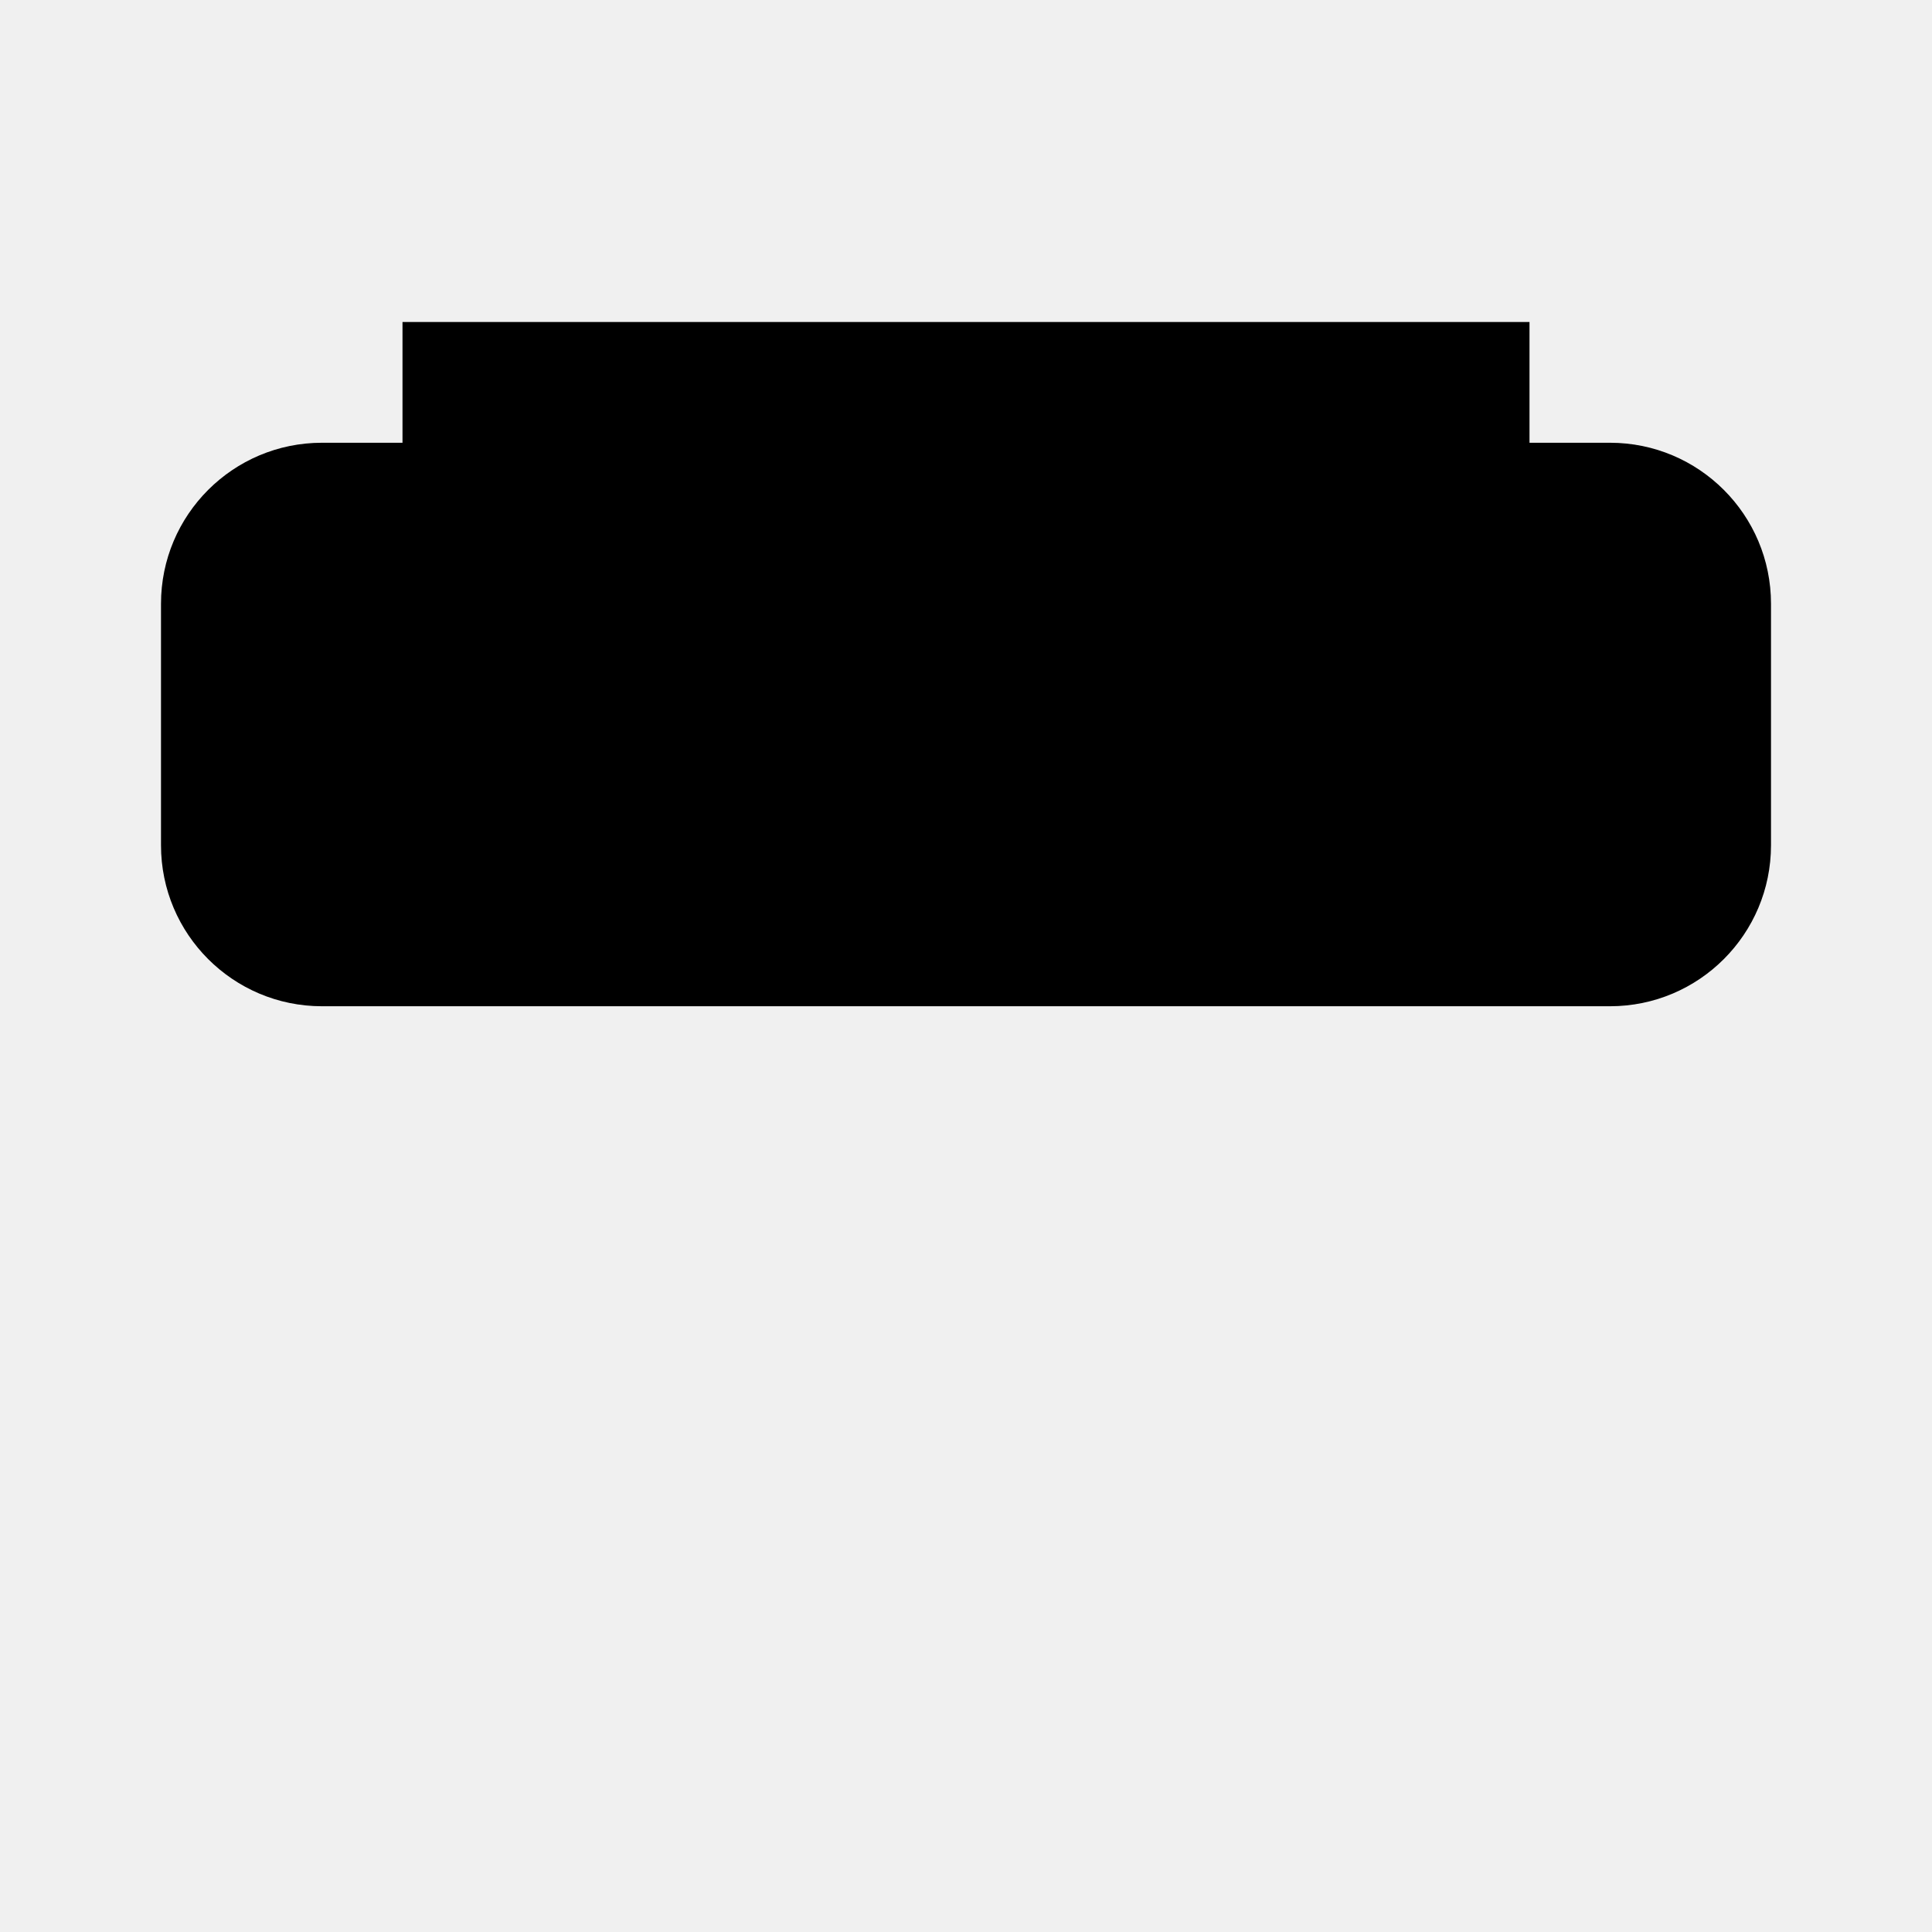
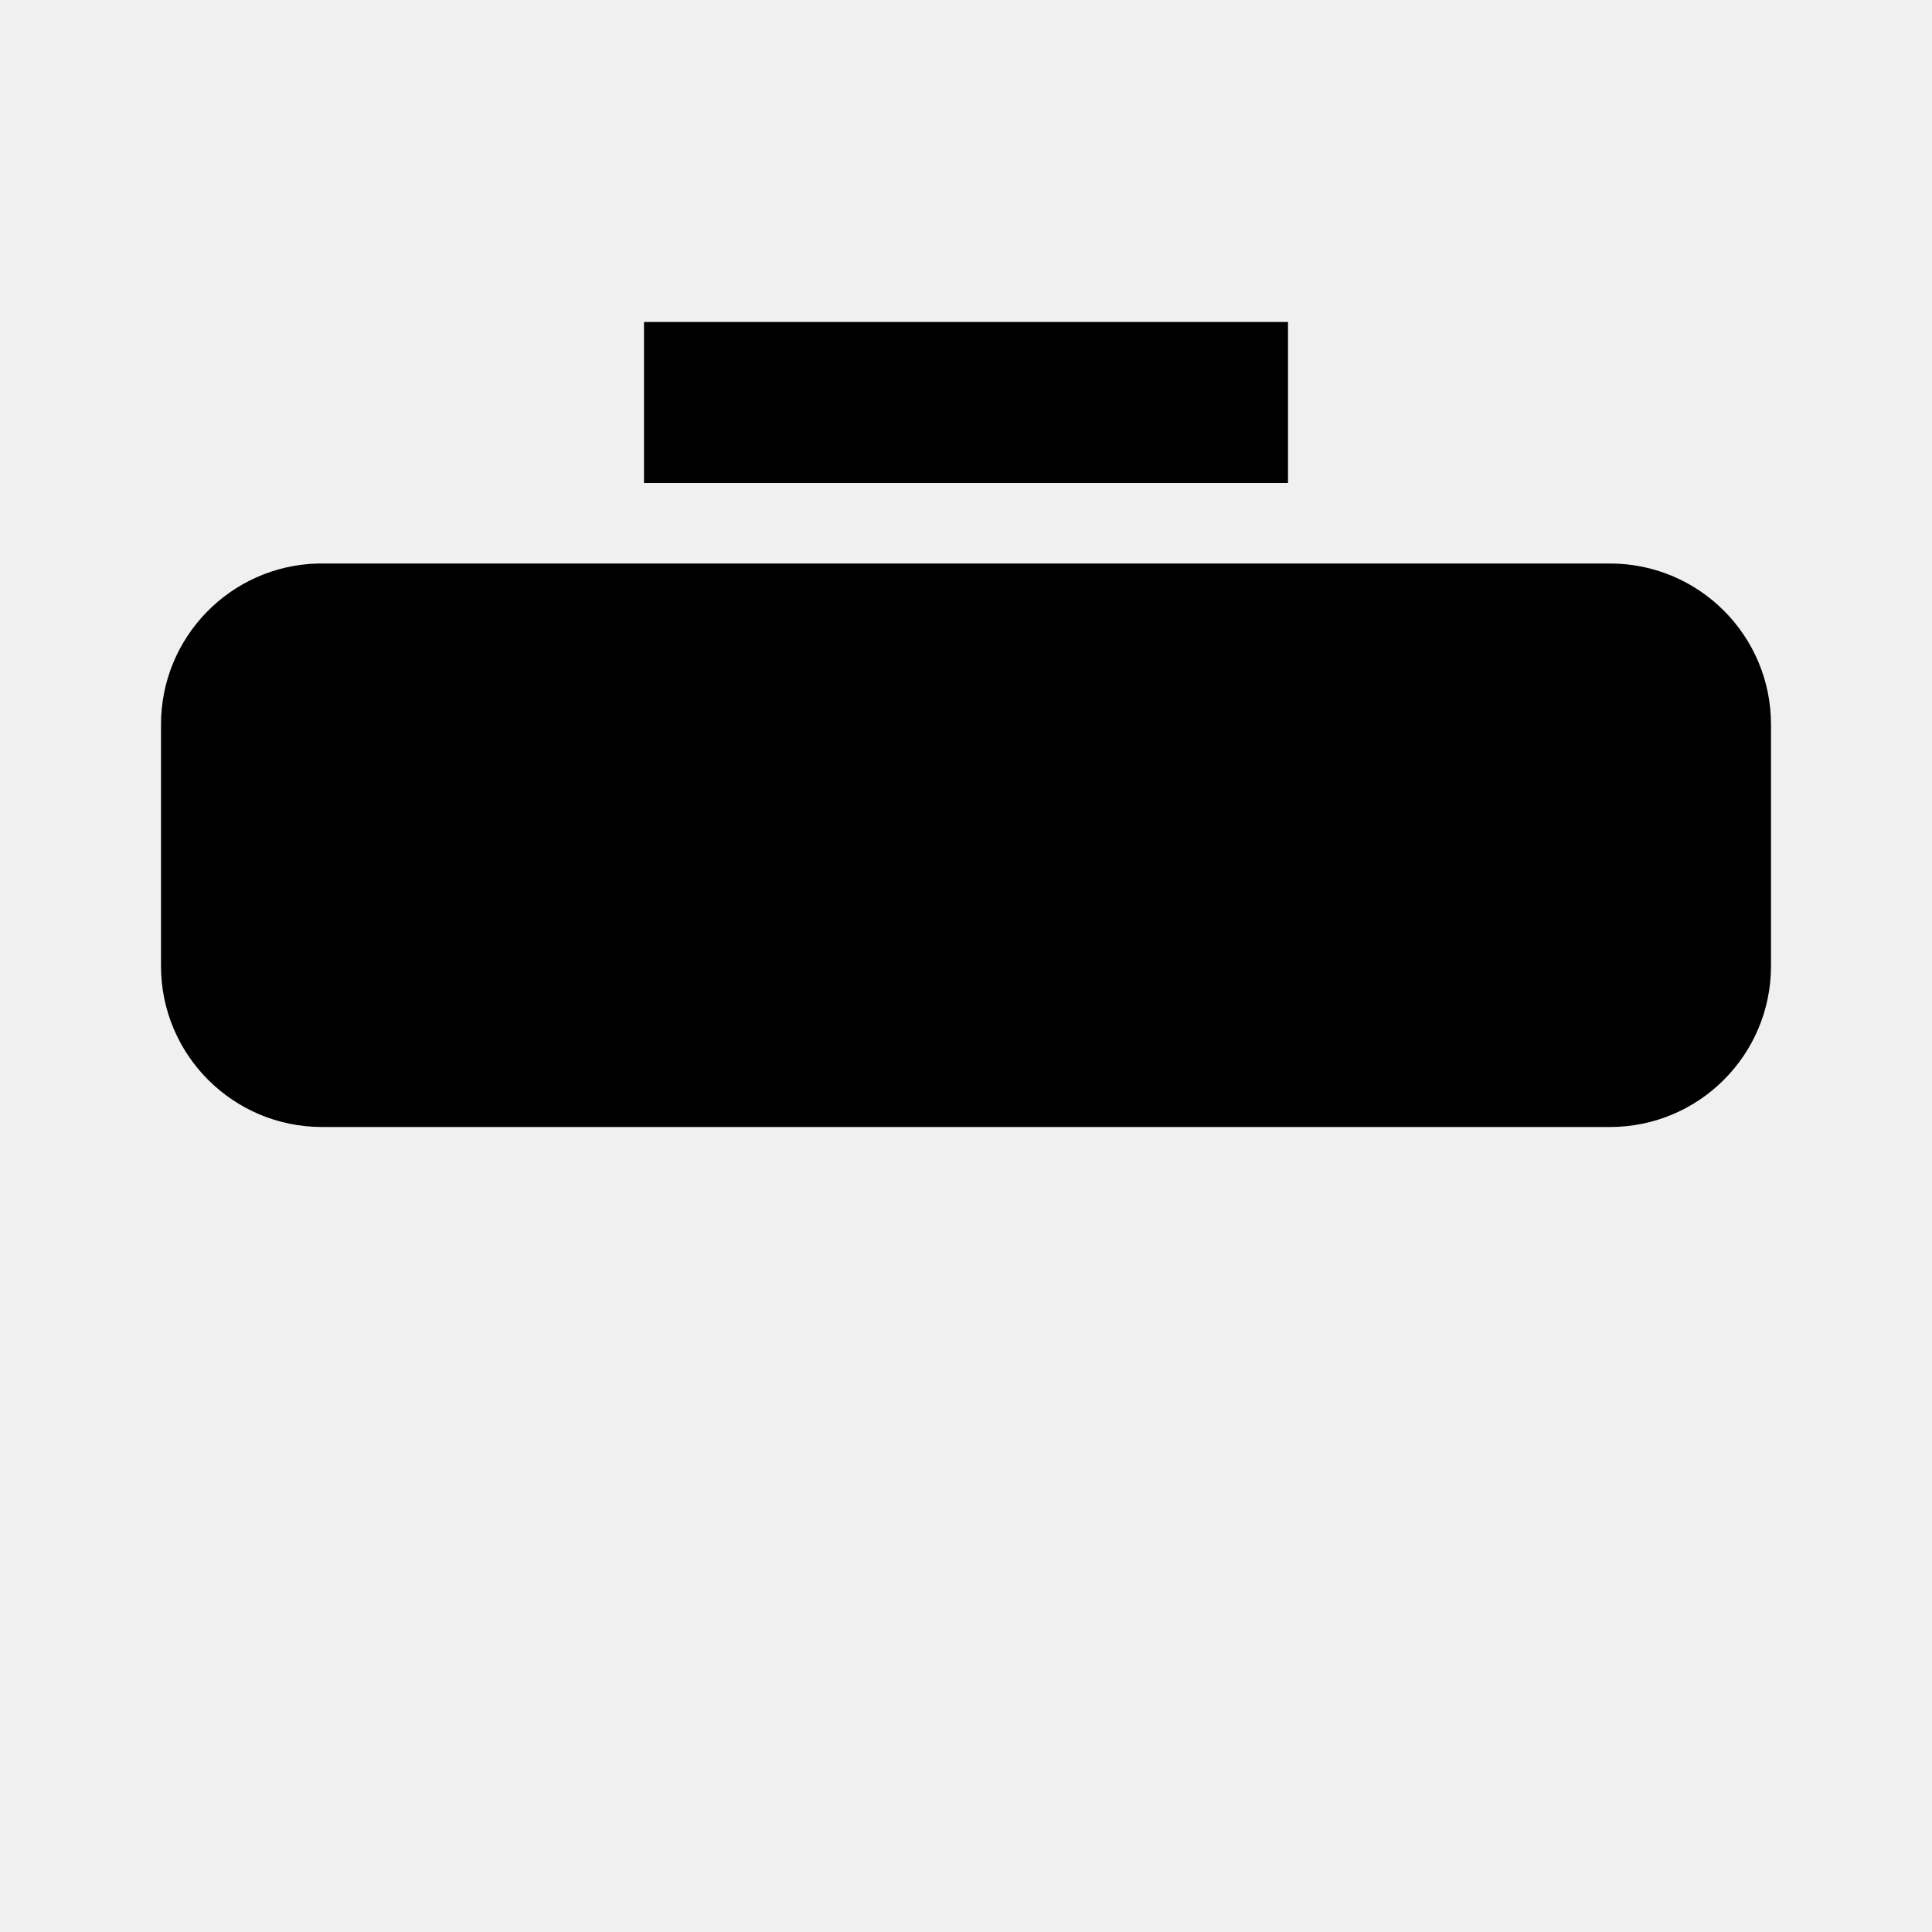
<svg xmlns="http://www.w3.org/2000/svg" width="24" height="24" version="1.1" viewBox="0 0 24 24">
  <style>path{fill:#000}@media (prefers-color-scheme:dark){path{fill:#fff}}</style>
-   <path d="m5 4v1.5h-1a2 2 0 0 0-2 2v3a2 2 0 0 0 2 2h16a2 2 0 0 0 2-2v-3a2 2 0 0 0-2-2h-1v-1.5h-14z" />
+   <path d="m8 4v2h8v-2h-8zm-4.049 3a2 2 0 0 0-1.951 2v1.674 1.326a2 2 0 0 0 2 2h16a2 2 0 0 0 2-2v-3a2 2 0 0 0-2-2h-16a2 2 0 0 0-0.049 0z" />
</svg>
